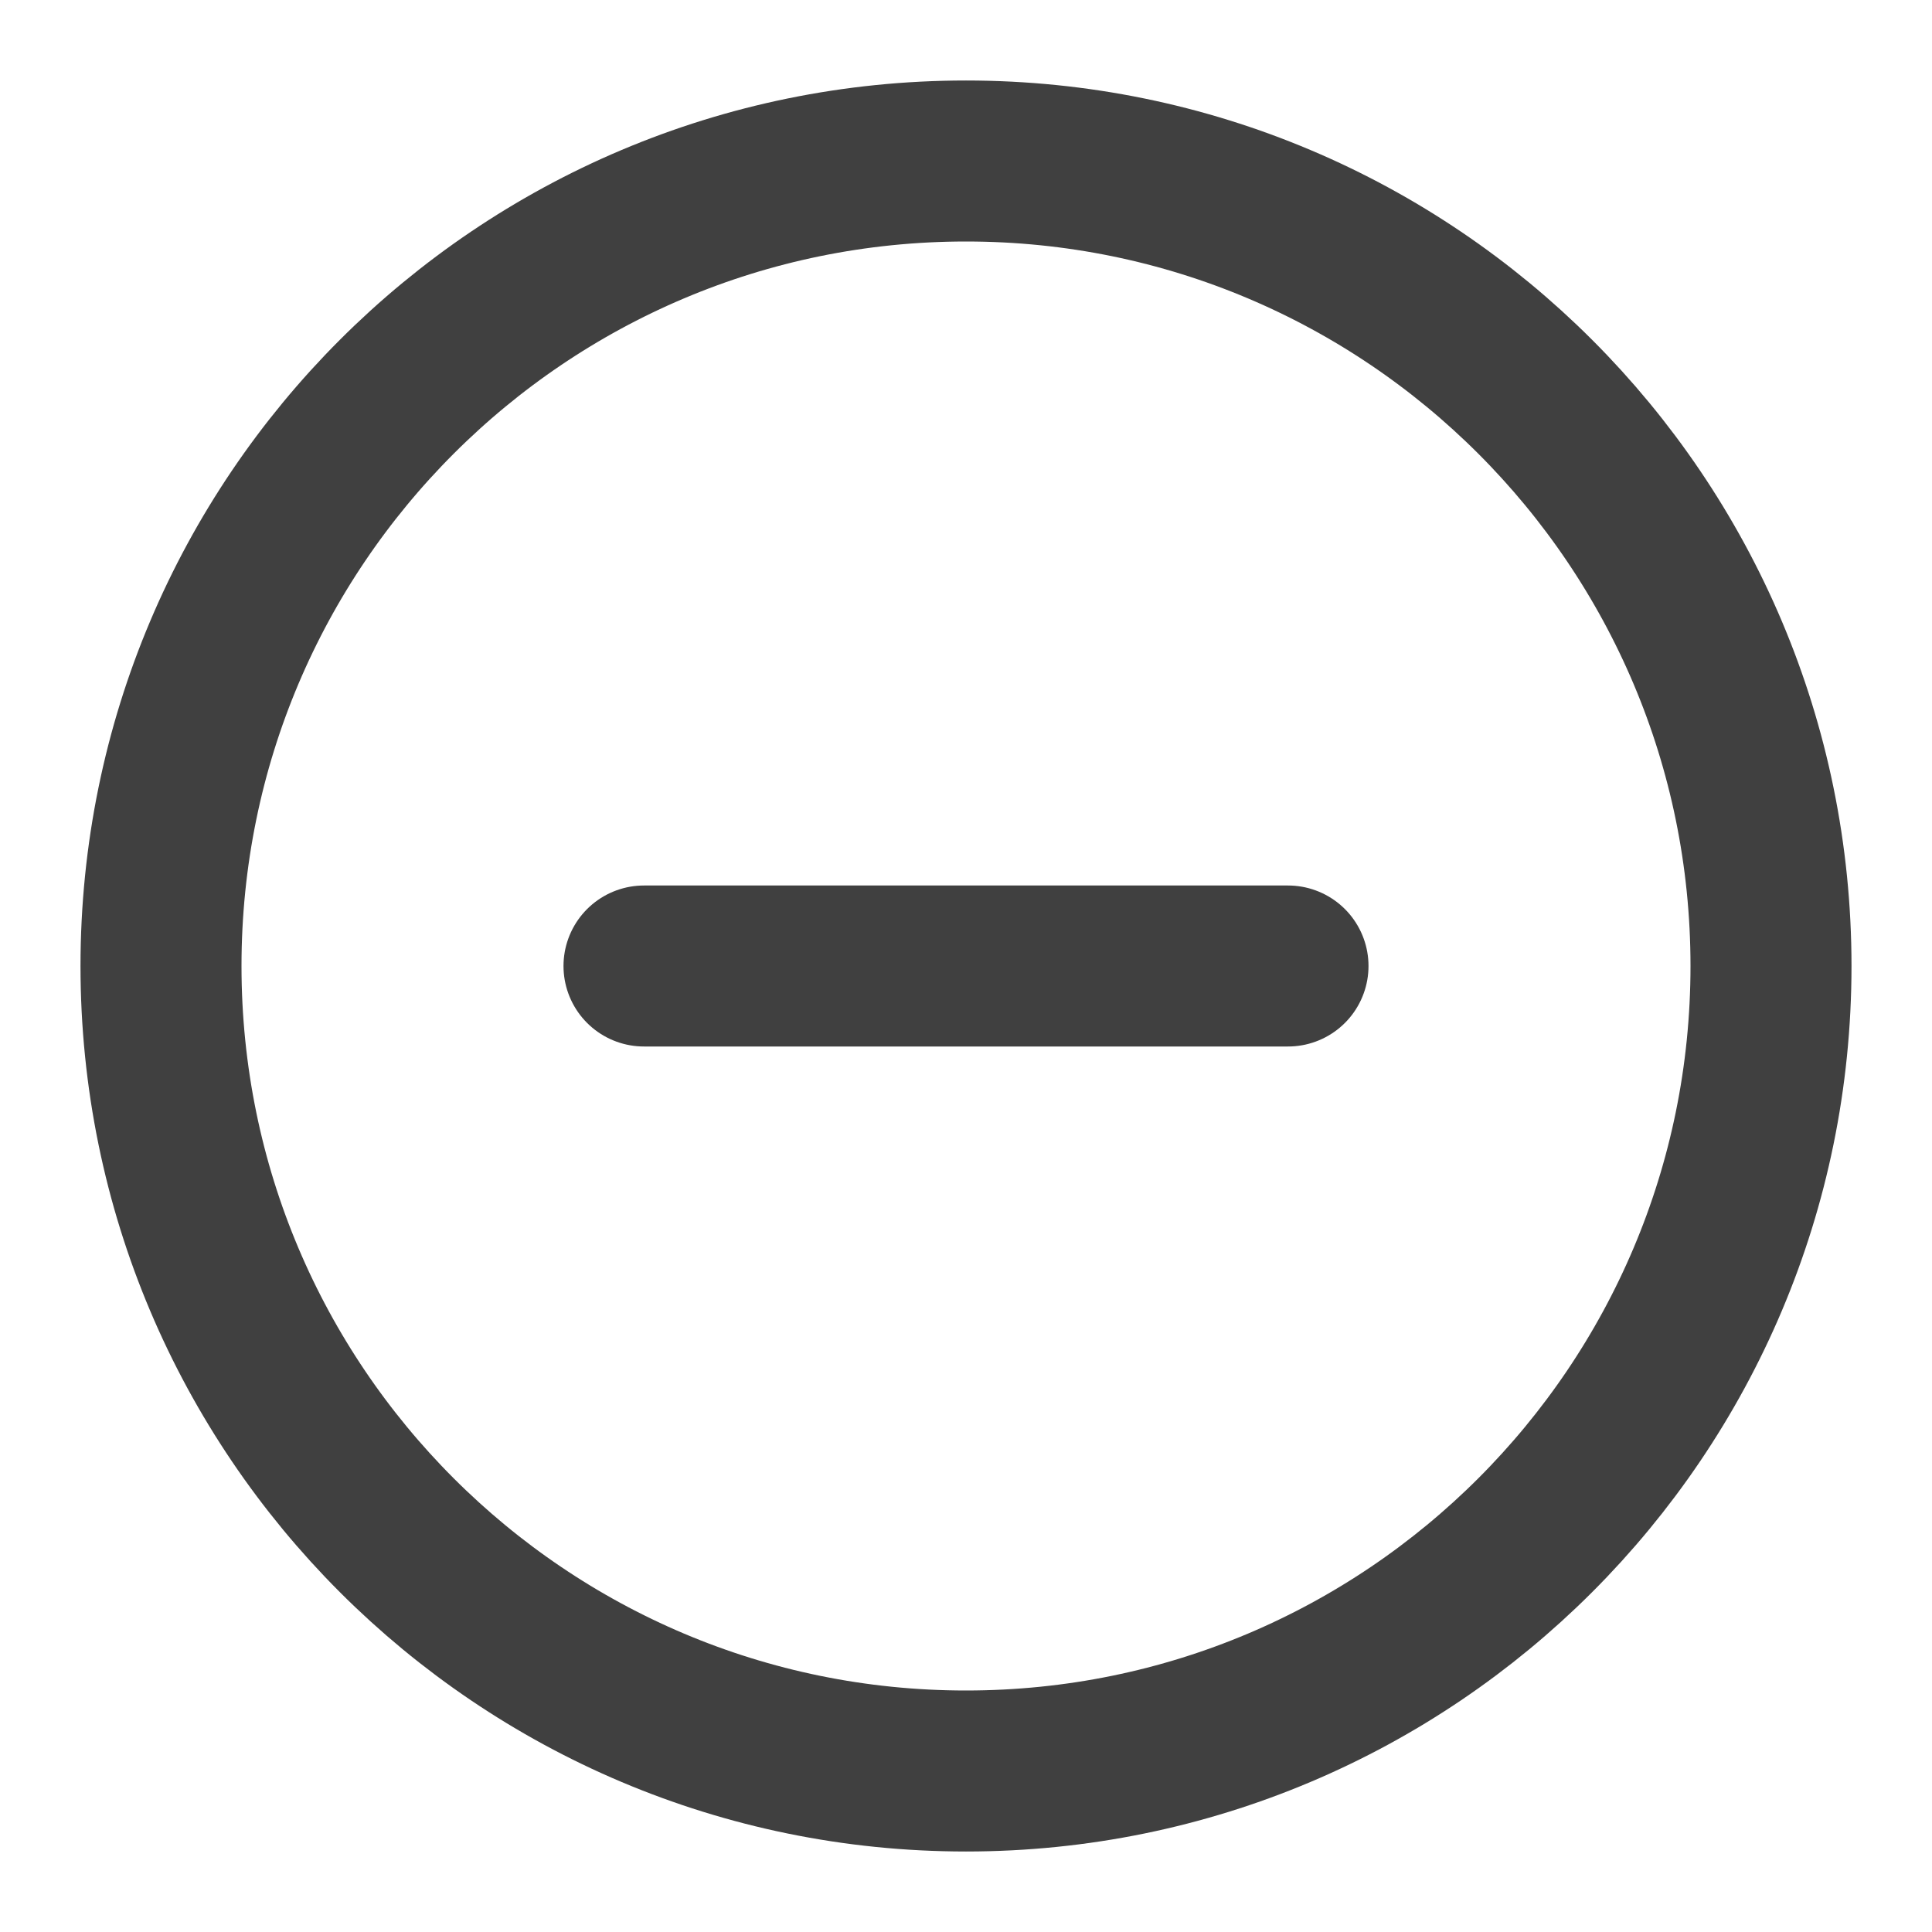
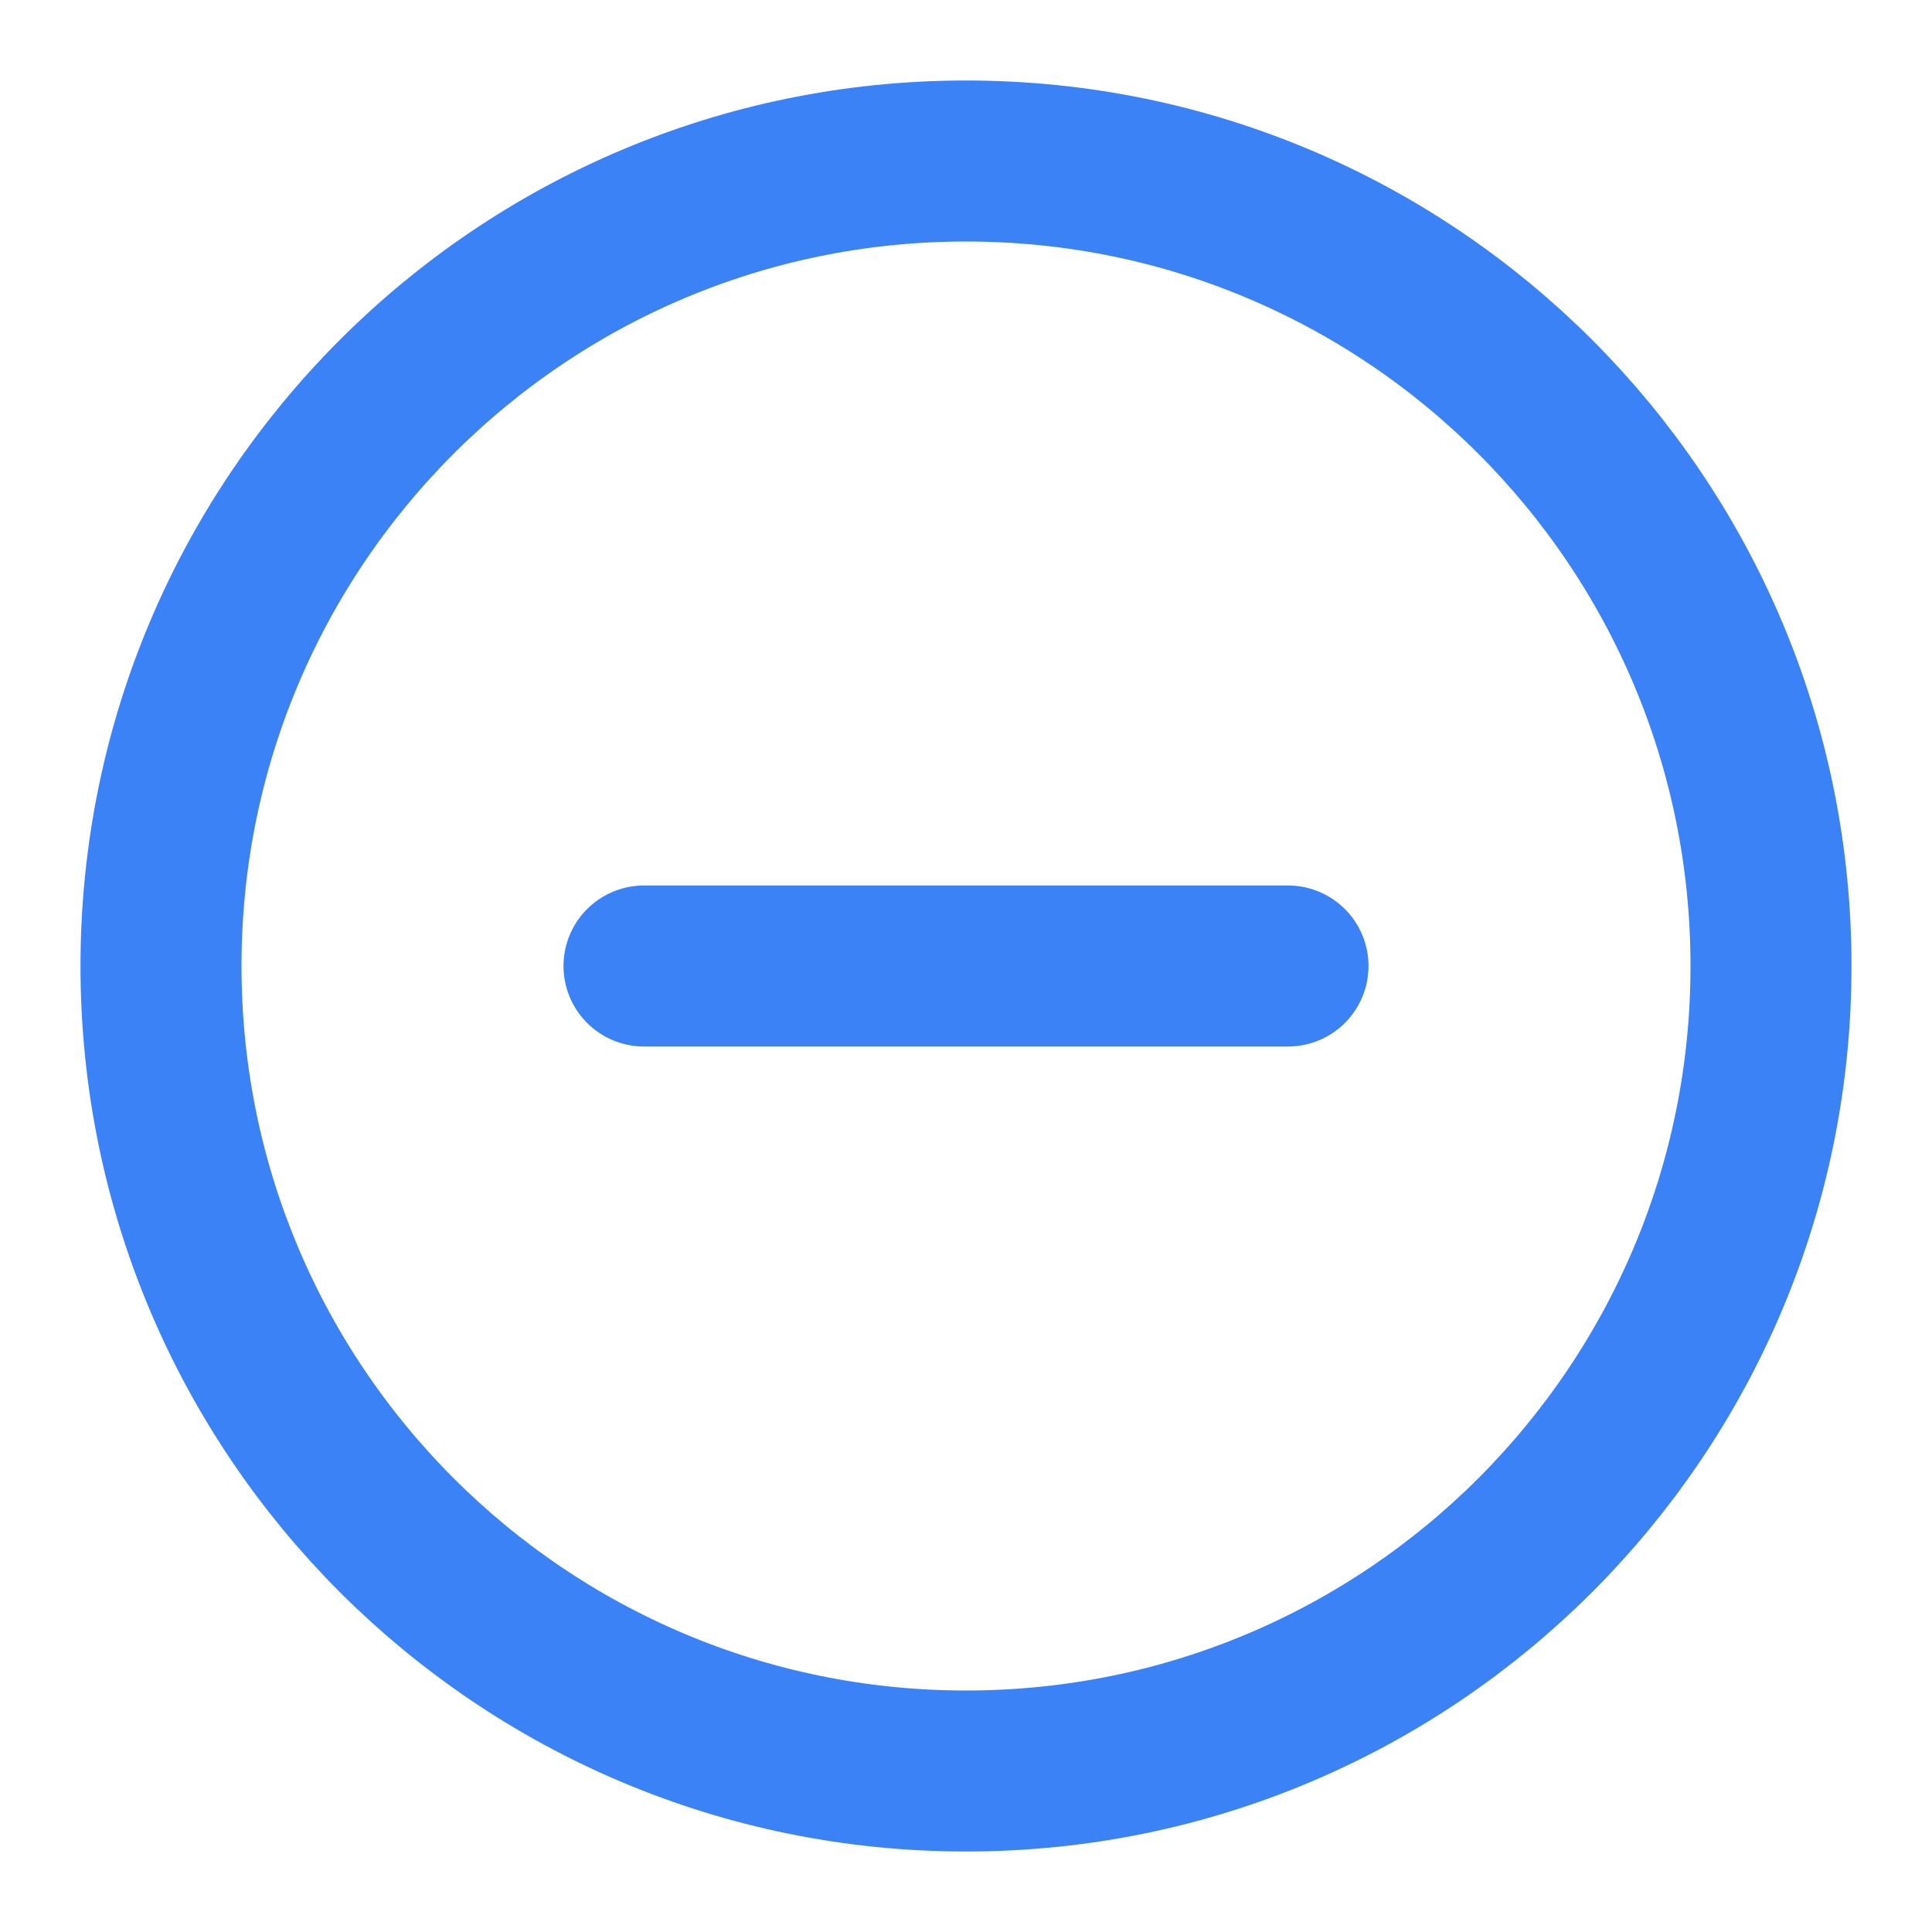
<svg xmlns="http://www.w3.org/2000/svg" width="24" height="24" viewBox="0 0 24 24" fill="none">
-   <path d="M12 22C17.523 22 22 17.523 22 12C22 6.477 17.523 2 12 2C6.477 2 2 6.477 2 12C2 17.523 6.477 22 12 22Z" stroke="#404040" stroke-width="2" stroke-linecap="round" stroke-linejoin="round" />
-   <path d="M8 12H16" stroke="#404040" stroke-width="2" stroke-linecap="round" stroke-linejoin="round" />
+   <path d="M12 22C17.523 22 22 17.523 22 12C22 6.477 17.523 2 12 2C6.477 2 2 6.477 2 12C2 17.523 6.477 22 12 22Z" stroke="#3b82f6" stroke-width="2" stroke-linecap="round" stroke-linejoin="round" />
+   <path d="M8 12H16" stroke="#3b82f6" stroke-width="2" stroke-linecap="round" stroke-linejoin="round" />
</svg>
